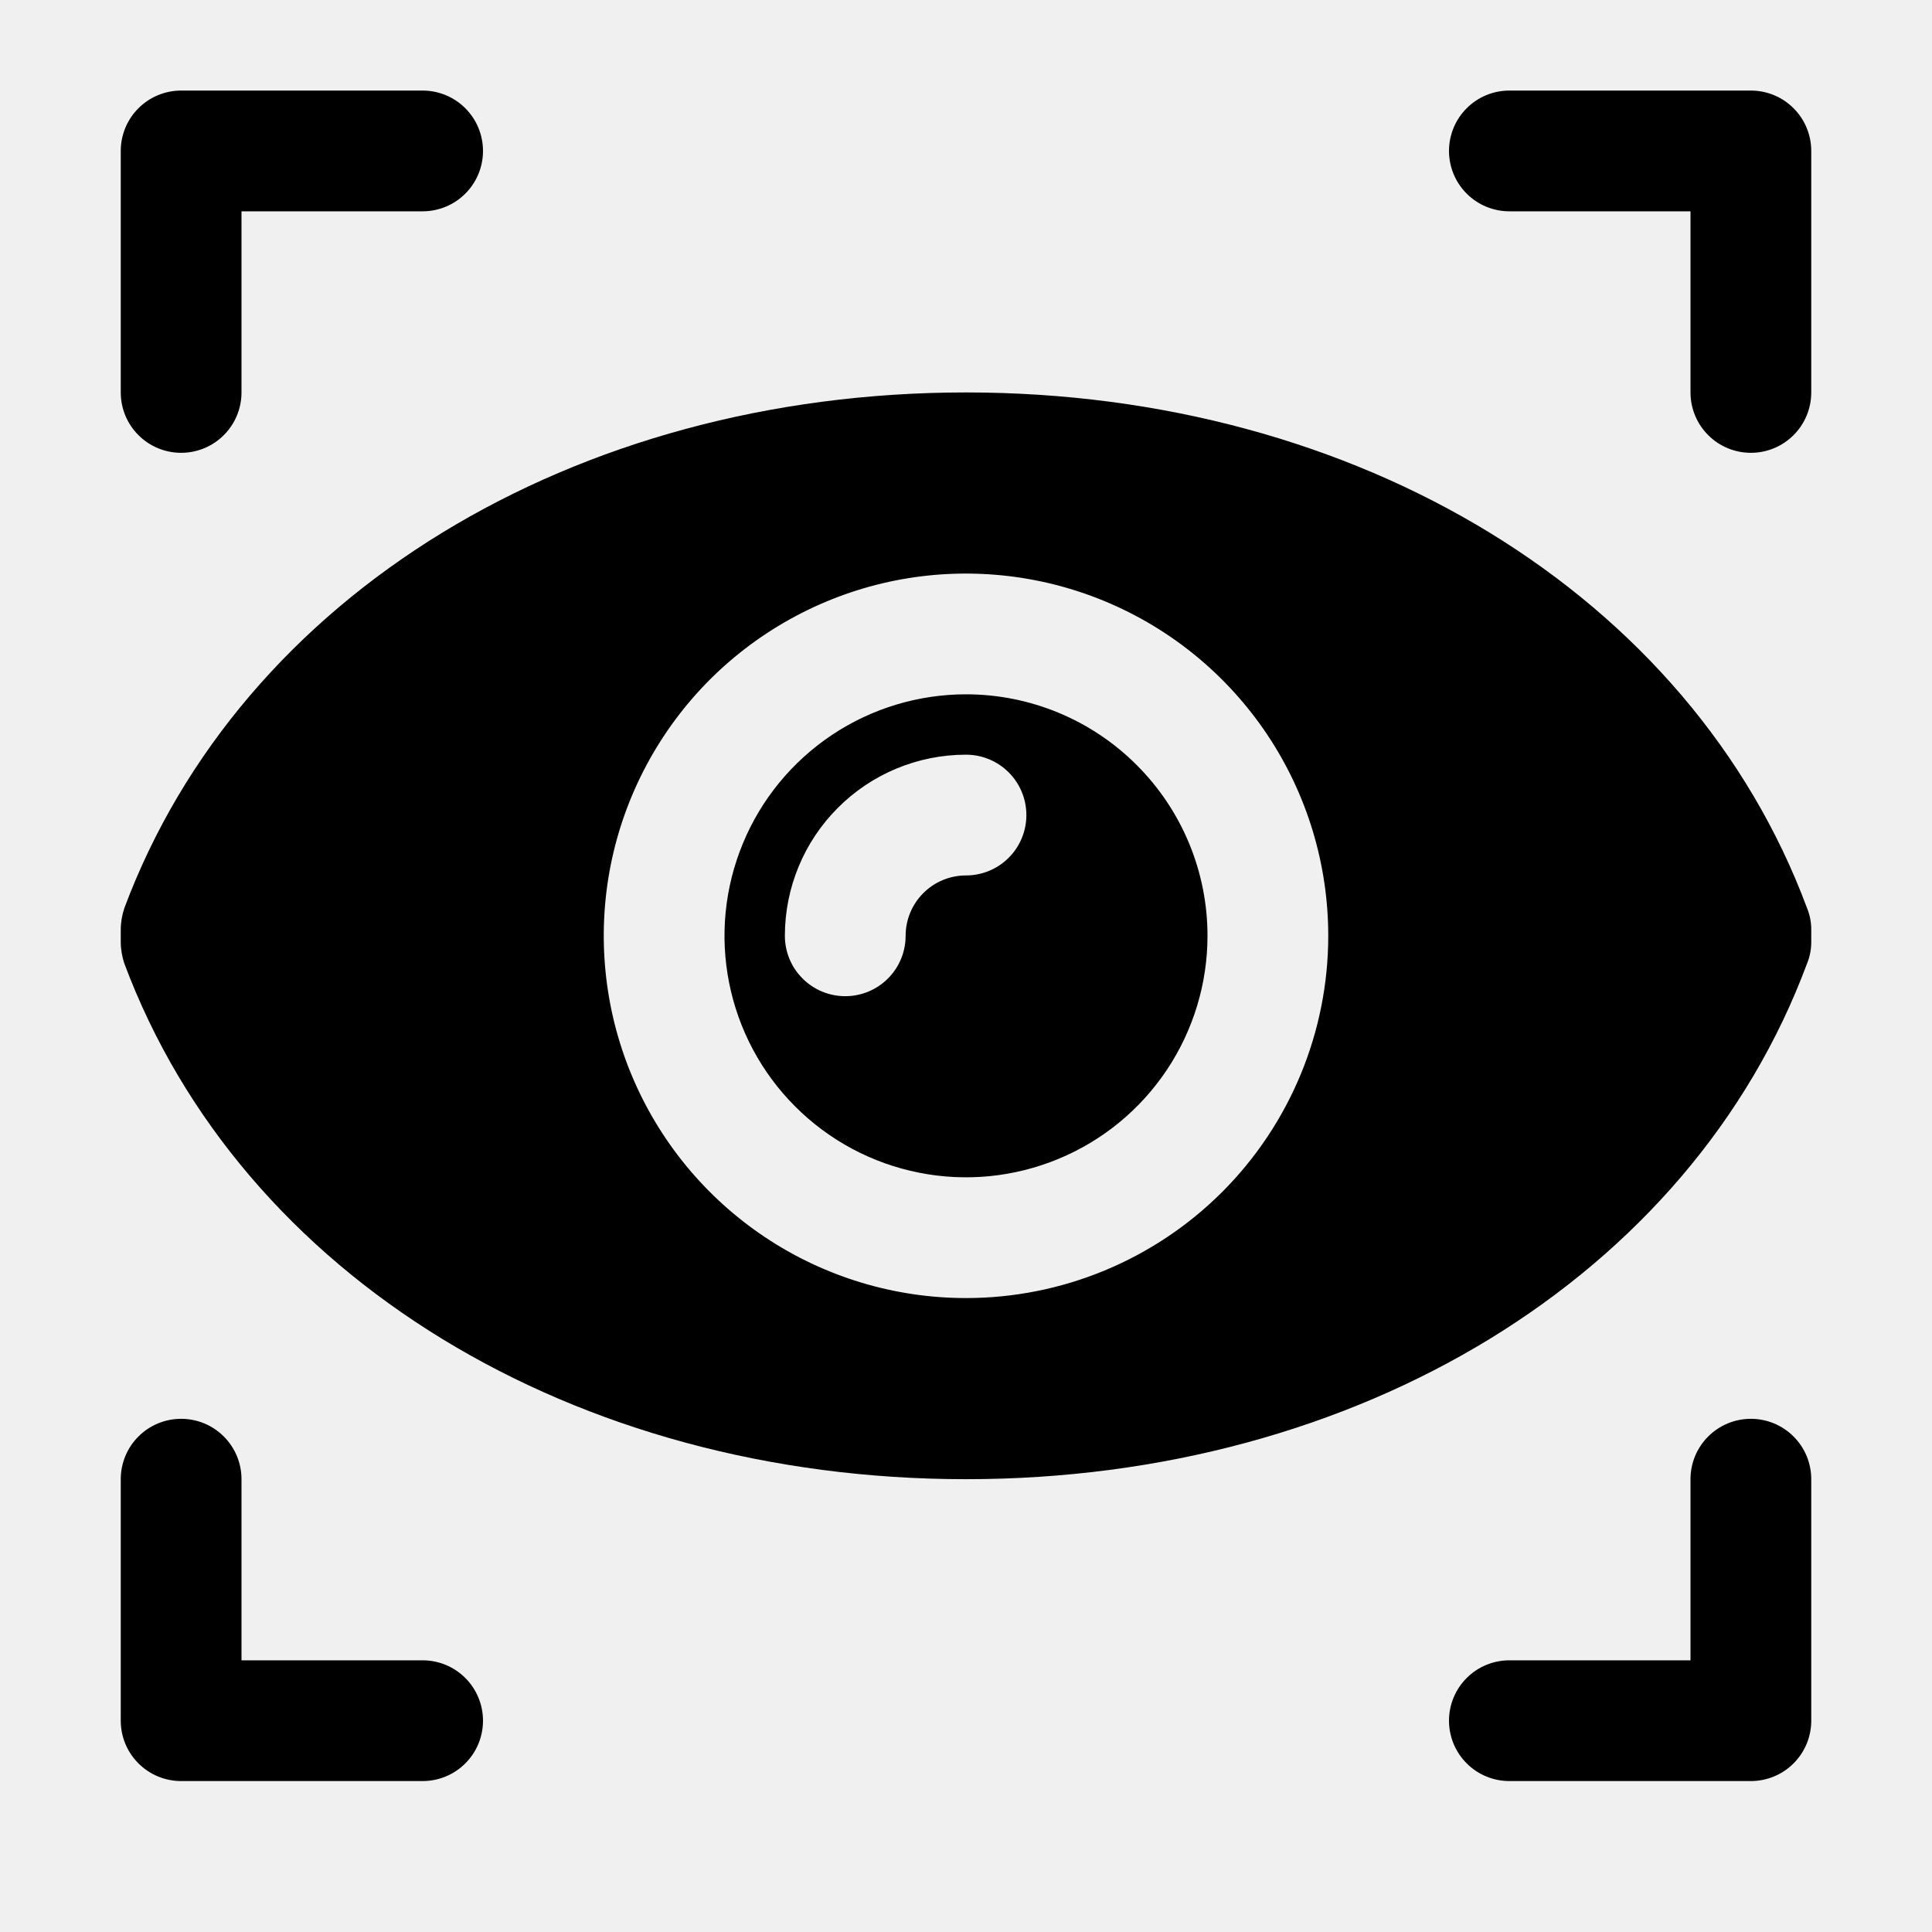
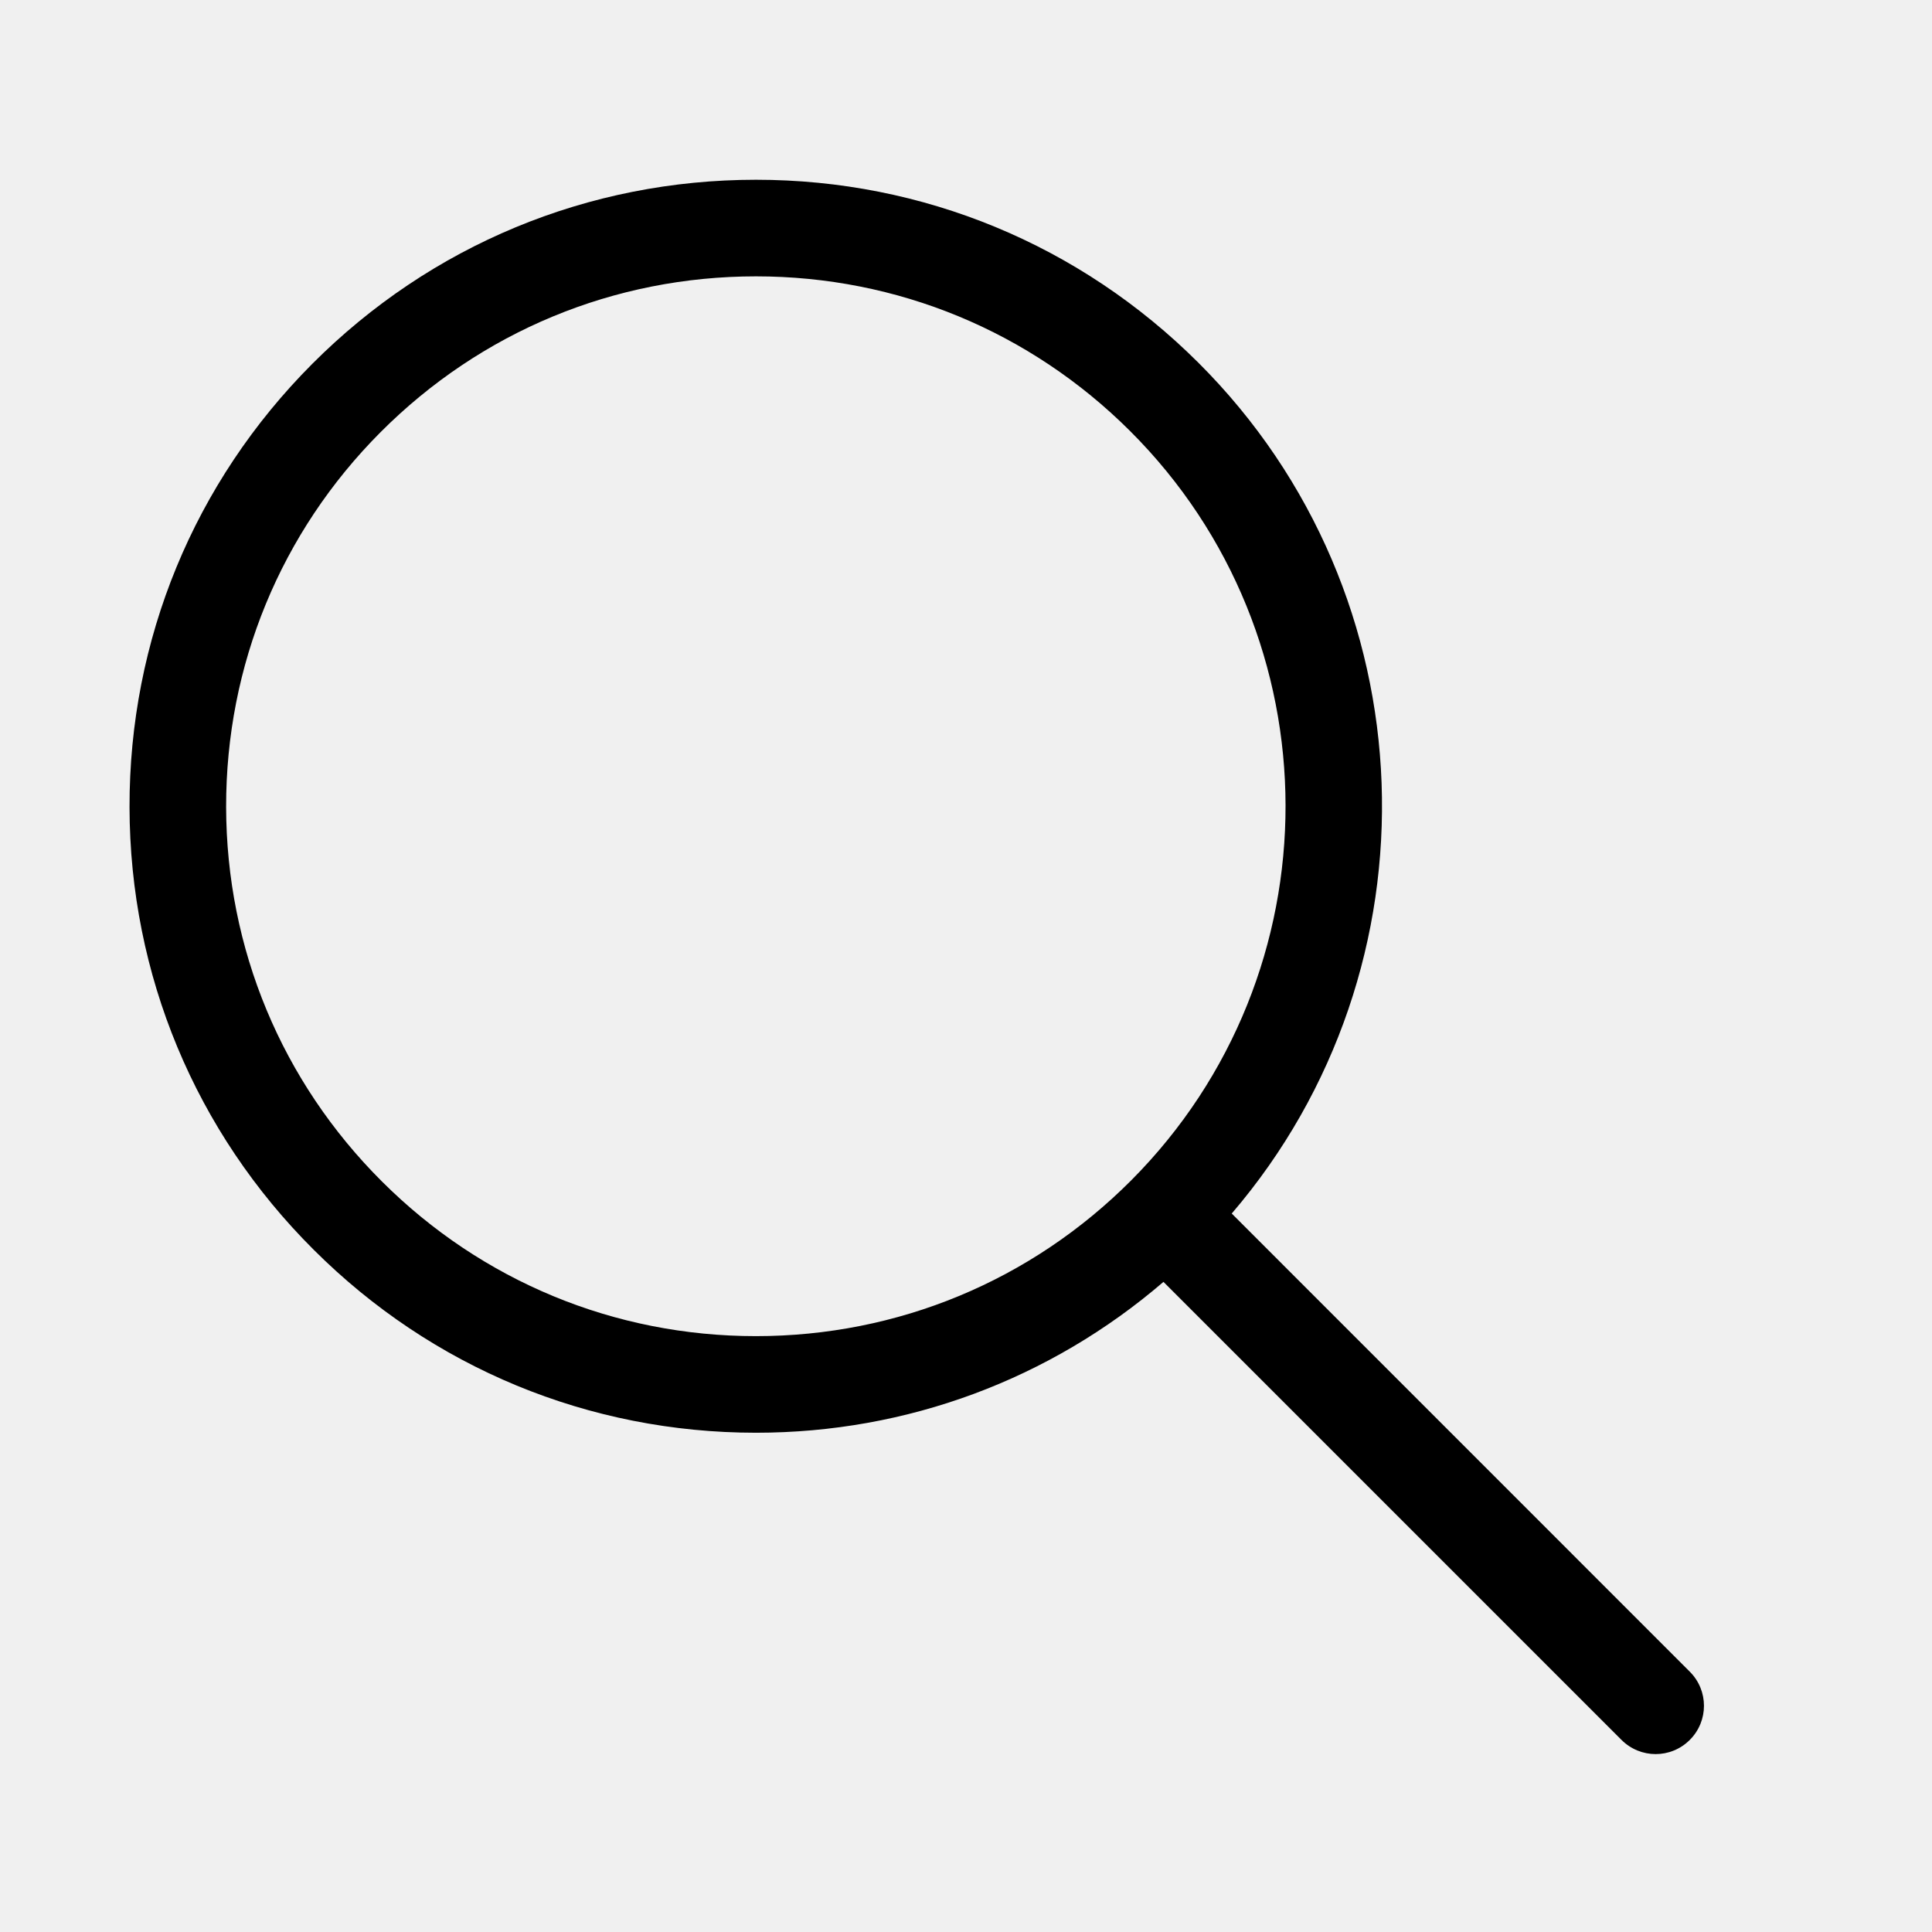
- <svg xmlns="http://www.w3.org/2000/svg" width="32" height="32" viewBox="0 0 32 32" fill="none">
-   <g clip-path="url(#clip0_53_203)">
-     <path d="M16 11.5C15.209 11.5 14.435 11.735 13.778 12.174C13.12 12.614 12.607 13.238 12.305 13.969C12.002 14.7 11.922 15.504 12.077 16.28C12.231 17.056 12.612 17.769 13.172 18.328C13.731 18.888 14.444 19.269 15.22 19.423C15.996 19.578 16.8 19.498 17.531 19.195C18.262 18.893 18.886 18.38 19.326 17.722C19.765 17.064 20 16.291 20 15.5C20 14.439 19.579 13.422 18.828 12.672C18.078 11.921 17.061 11.5 16 11.5ZM16 14.5C15.735 14.5 15.48 14.605 15.293 14.793C15.105 14.98 15 15.235 15 15.5C15 15.765 14.895 16.02 14.707 16.207C14.52 16.395 14.265 16.5 14 16.5C13.735 16.5 13.48 16.395 13.293 16.207C13.105 16.02 13 15.765 13 15.5C13 14.704 13.316 13.941 13.879 13.379C14.441 12.816 15.204 12.5 16 12.5C16.265 12.5 16.52 12.605 16.707 12.793C16.895 12.98 17 13.235 17 13.5C17 13.765 16.895 14.02 16.707 14.207C16.52 14.395 16.265 14.5 16 14.5ZM16 6.5C9.51 6.5 4 9.85 2.06 15.04C2.021 15.156 2 15.277 2 15.4V15.6C2 15.723 2.021 15.844 2.06 15.96C4 21.15 9.51 24.5 16 24.5C22.49 24.5 28 21.15 29.93 15.96C29.977 15.846 30.001 15.723 30 15.6V15.4C30.001 15.277 29.977 15.154 29.93 15.04C28 9.85 22.49 6.5 16 6.5ZM16 21.5C14.813 21.5 13.653 21.148 12.667 20.489C11.68 19.829 10.911 18.892 10.457 17.796C10.003 16.7 9.884 15.493 10.115 14.329C10.347 13.166 10.918 12.097 11.757 11.257C12.597 10.418 13.666 9.847 14.829 9.615C15.993 9.384 17.2 9.503 18.296 9.957C19.392 10.411 20.329 11.18 20.989 12.167C21.648 13.153 22 14.313 22 15.5C22 17.091 21.368 18.617 20.243 19.743C19.117 20.868 17.591 21.5 16 21.5ZM2 6.5V2.5C2 2.235 2.105 1.98 2.293 1.793C2.48 1.605 2.735 1.5 3 1.5H7C7.265 1.5 7.52 1.605 7.707 1.793C7.895 1.98 8 2.235 8 2.5C8 2.765 7.895 3.02 7.707 3.207C7.52 3.395 7.265 3.5 7 3.5H4V6.5C4 6.765 3.895 7.02 3.707 7.207C3.52 7.395 3.265 7.5 3 7.5C2.735 7.5 2.48 7.395 2.293 7.207C2.105 7.02 2 6.765 2 6.5ZM30 2.5V6.5C30 6.765 29.895 7.02 29.707 7.207C29.52 7.395 29.265 7.5 29 7.5C28.735 7.5 28.48 7.395 28.293 7.207C28.105 7.02 28 6.765 28 6.5V3.5H25C24.735 3.5 24.48 3.395 24.293 3.207C24.105 3.02 24 2.765 24 2.5C24 2.235 24.105 1.98 24.293 1.793C24.48 1.605 24.735 1.5 25 1.5H29C29.265 1.5 29.52 1.605 29.707 1.793C29.895 1.98 30 2.235 30 2.5ZM8 28.5C8 28.765 7.895 29.02 7.707 29.207C7.52 29.395 7.265 29.5 7 29.5H3C2.735 29.5 2.48 29.395 2.293 29.207C2.105 29.02 2 28.765 2 28.5V24.5C2 24.235 2.105 23.98 2.293 23.793C2.48 23.605 2.735 23.5 3 23.5C3.265 23.5 3.52 23.605 3.707 23.793C3.895 23.98 4 24.235 4 24.5V27.5H7C7.265 27.5 7.52 27.605 7.707 27.793C7.895 27.98 8 28.235 8 28.5ZM30 24.5V28.5C30 28.765 29.895 29.02 29.707 29.207C29.52 29.395 29.265 29.5 29 29.5H25C24.735 29.5 24.48 29.395 24.293 29.207C24.105 29.02 24 28.765 24 28.5C24 28.235 24.105 27.98 24.293 27.793C24.48 27.605 24.735 27.5 25 27.5H28V24.5C28 24.235 28.105 23.98 28.293 23.793C28.48 23.605 28.735 23.5 29 23.5C29.265 23.5 29.52 23.605 29.707 23.793C29.895 23.98 30 24.235 30 24.5Z" fill="black" />
-   </g>
-   <defs>
-     <clipPath id="clip0_53_203">
-       <rect width="32" height="32" fill="white" />
-     </clipPath>
-   </defs>
+ <svg xmlns="http://www.w3.org/2000/svg" width="24" height="24" viewBox="0 0 24 24" fill="none">
+   <path d="M20.991 20.766L15.301 15.075C17.922 12.017 17.783 7.393 14.885 4.504C13.416 3.04 11.465 2.233 9.391 2.233C7.307 2.233 5.35 3.045 3.878 4.521C2.411 5.992 1.605 7.948 1.609 10.028C1.613 12.107 2.426 14.06 3.898 15.526C5.366 16.991 7.316 17.798 9.391 17.798C11.269 17.798 13.043 17.135 14.453 15.924L20.143 21.614C20.26 21.731 20.414 21.79 20.567 21.79C20.721 21.79 20.874 21.731 20.991 21.614C21.226 21.38 21.226 21 20.991 20.766ZM4.745 14.677C3.5 13.436 2.812 11.784 2.809 10.025C2.806 8.267 3.487 6.612 4.728 5.368C5.973 4.12 7.628 3.433 9.391 3.433C11.145 3.433 12.795 4.115 14.037 5.353C16.608 7.916 16.614 12.091 14.053 14.662C12.809 15.91 11.153 16.598 9.39 16.598C7.636 16.598 5.987 15.916 4.745 14.677Z" fill="black" />
</svg>
